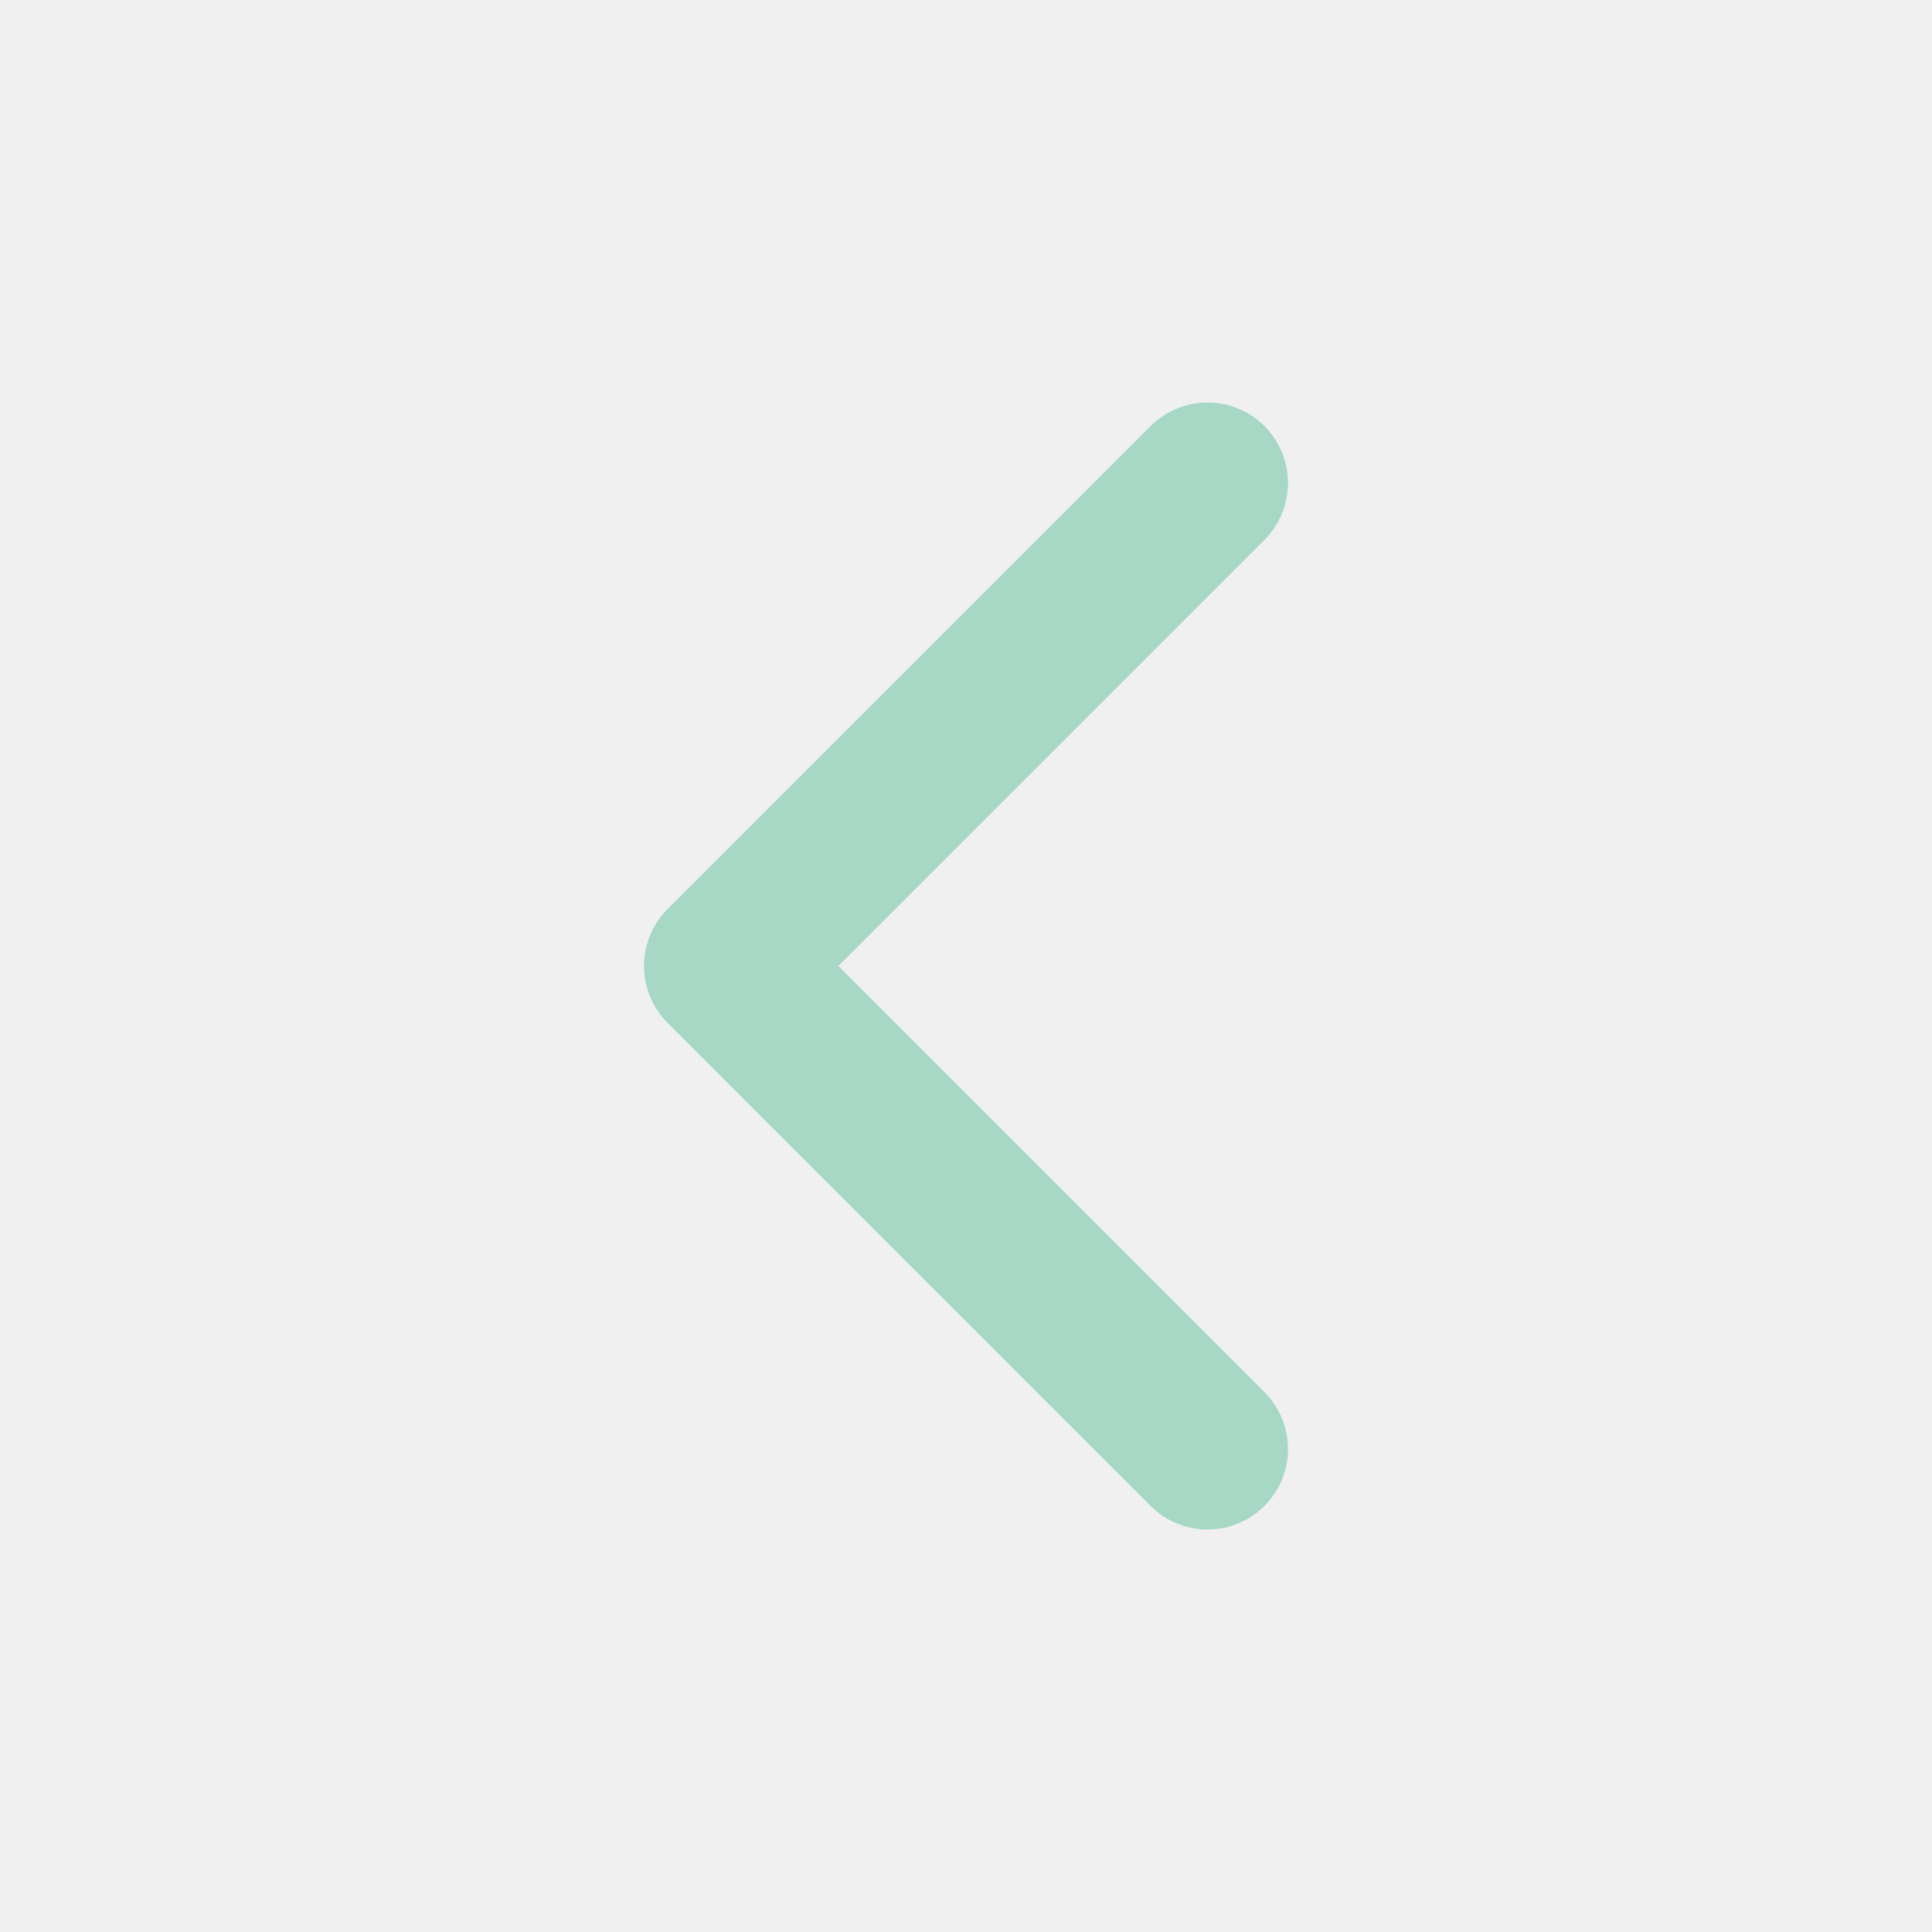
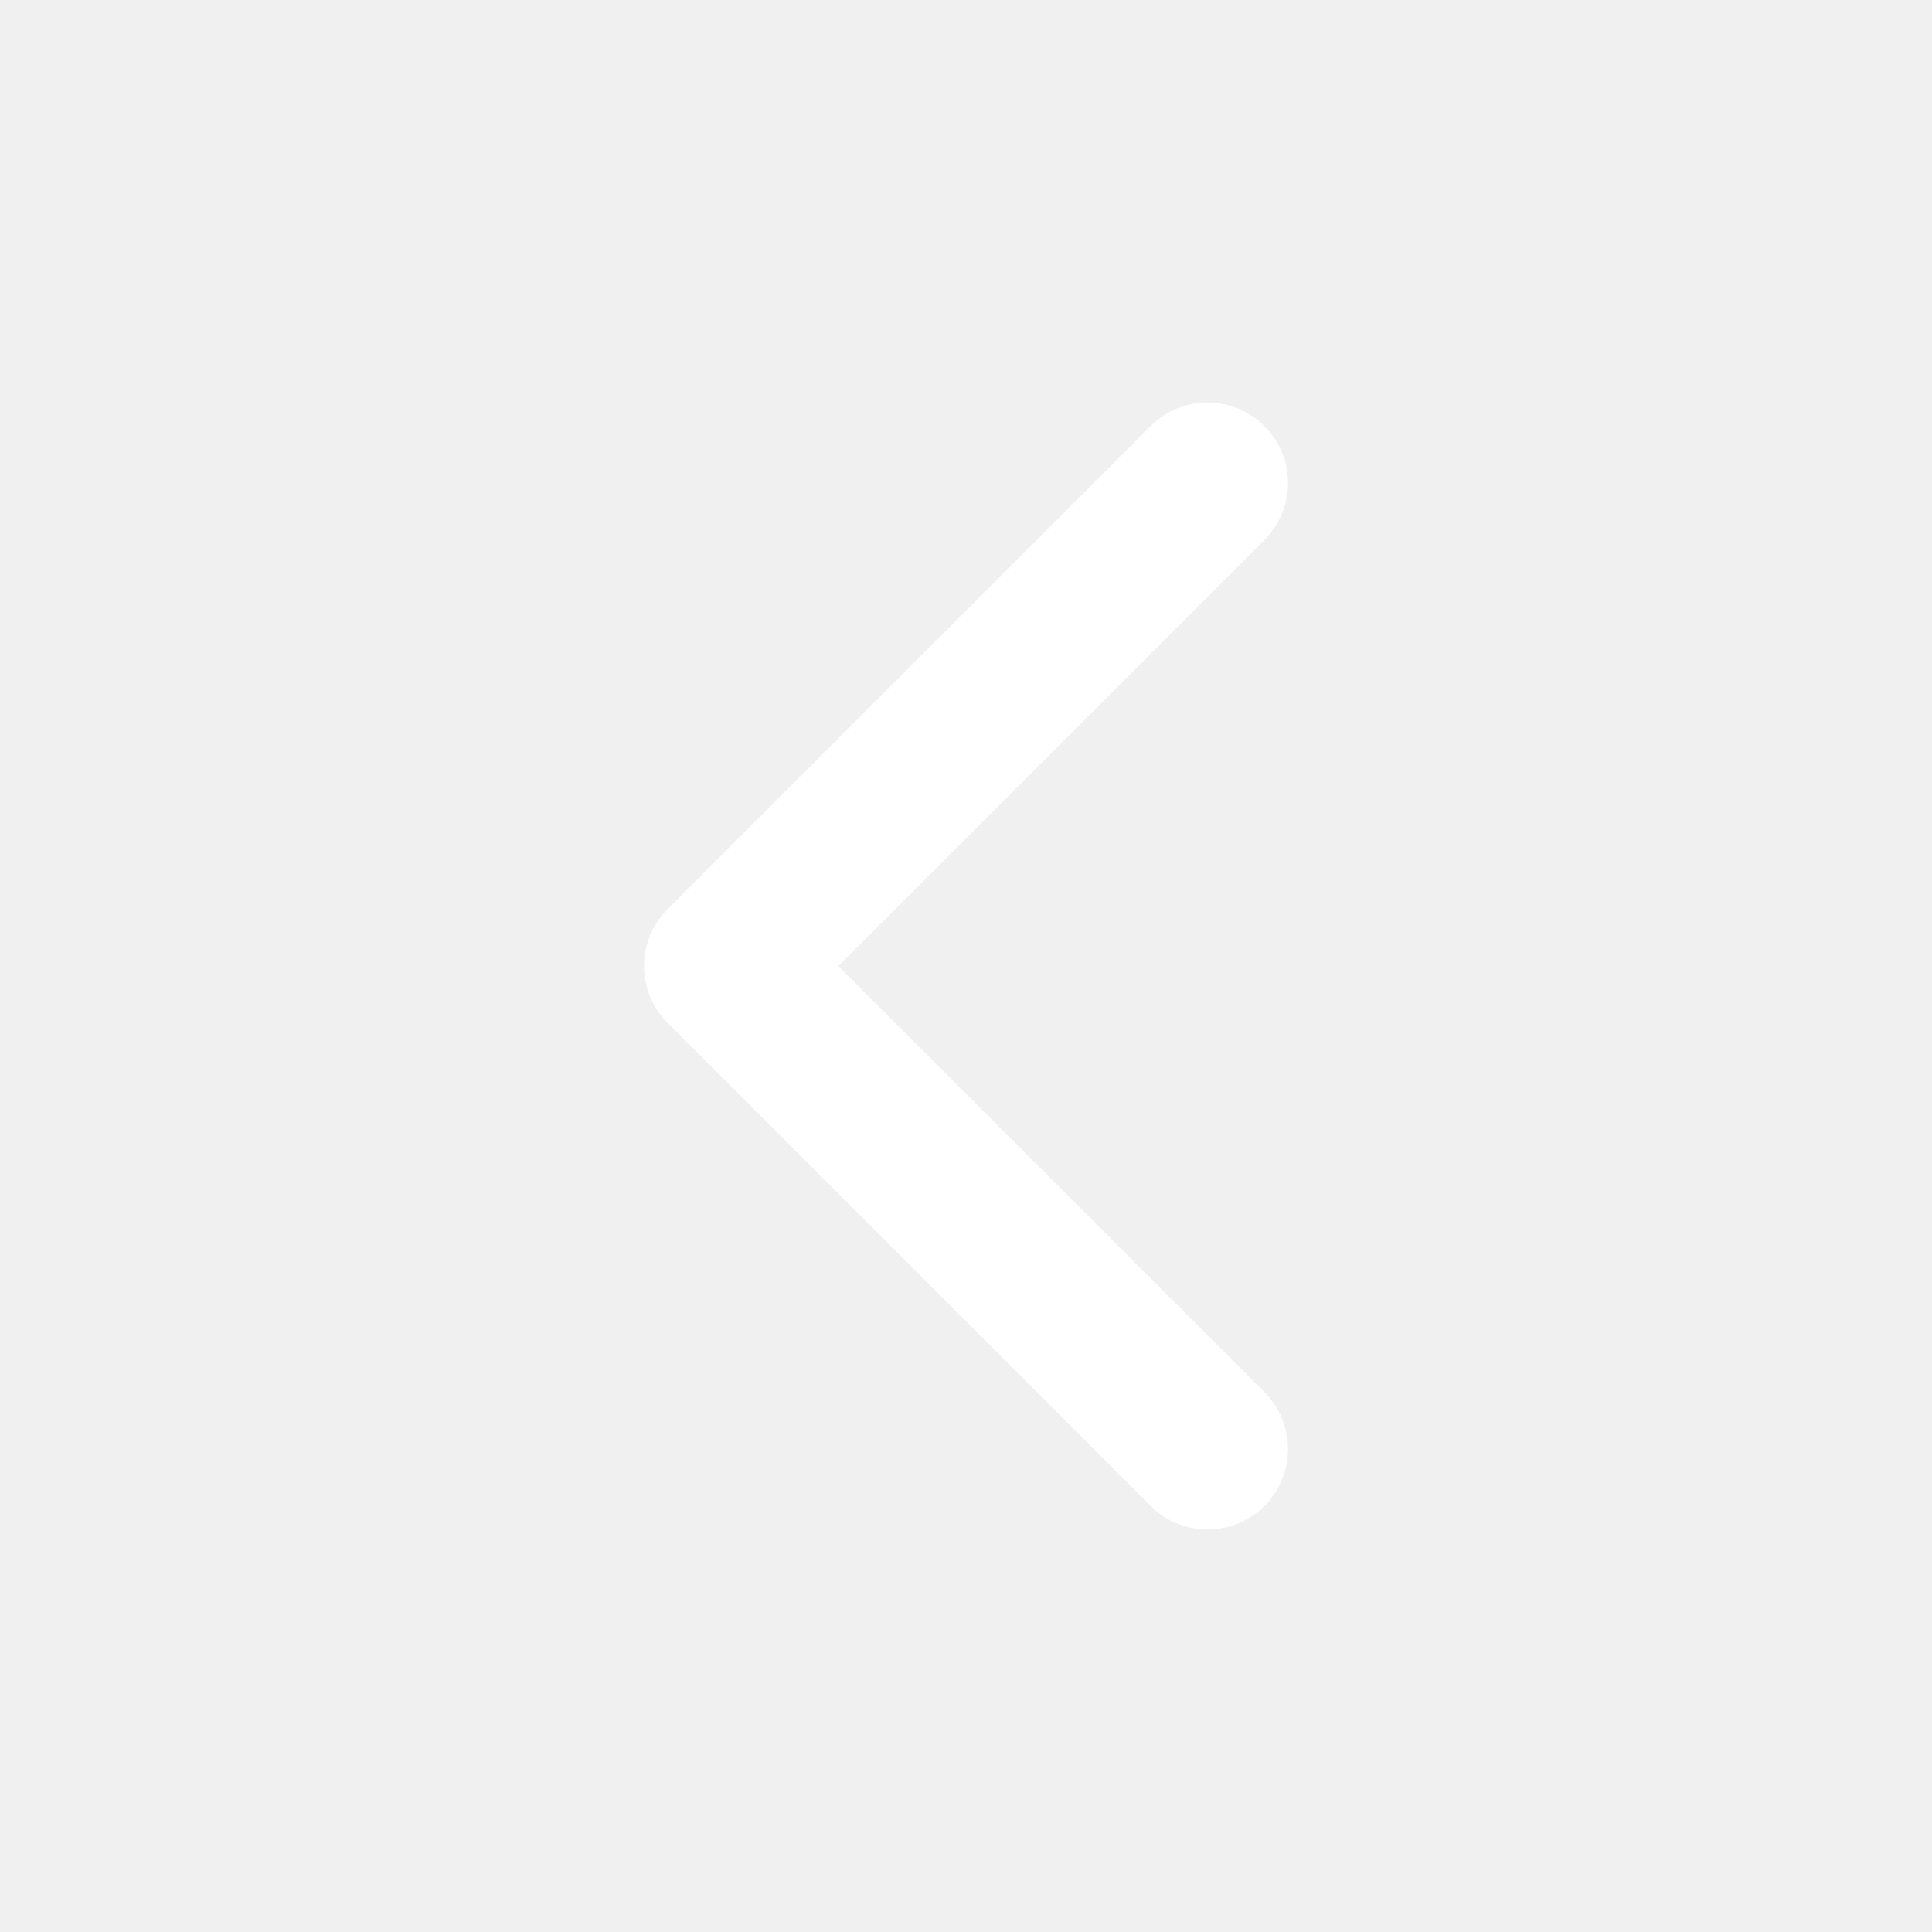
- <svg xmlns="http://www.w3.org/2000/svg" width="24" height="24" viewBox="0 0 24 24" fill="none" stroke="#A7D7C5" stroke-width="2" stroke-linecap="round" stroke-linejoin="round">
+ <svg xmlns="http://www.w3.org/2000/svg" width="24" height="24" viewBox="0 0 24 24" fill="none" stroke="#FFFFFF" stroke-width="2" stroke-linecap="round" stroke-linejoin="round">
  <polyline points="15 18 9 12 15 6" />
</svg>
